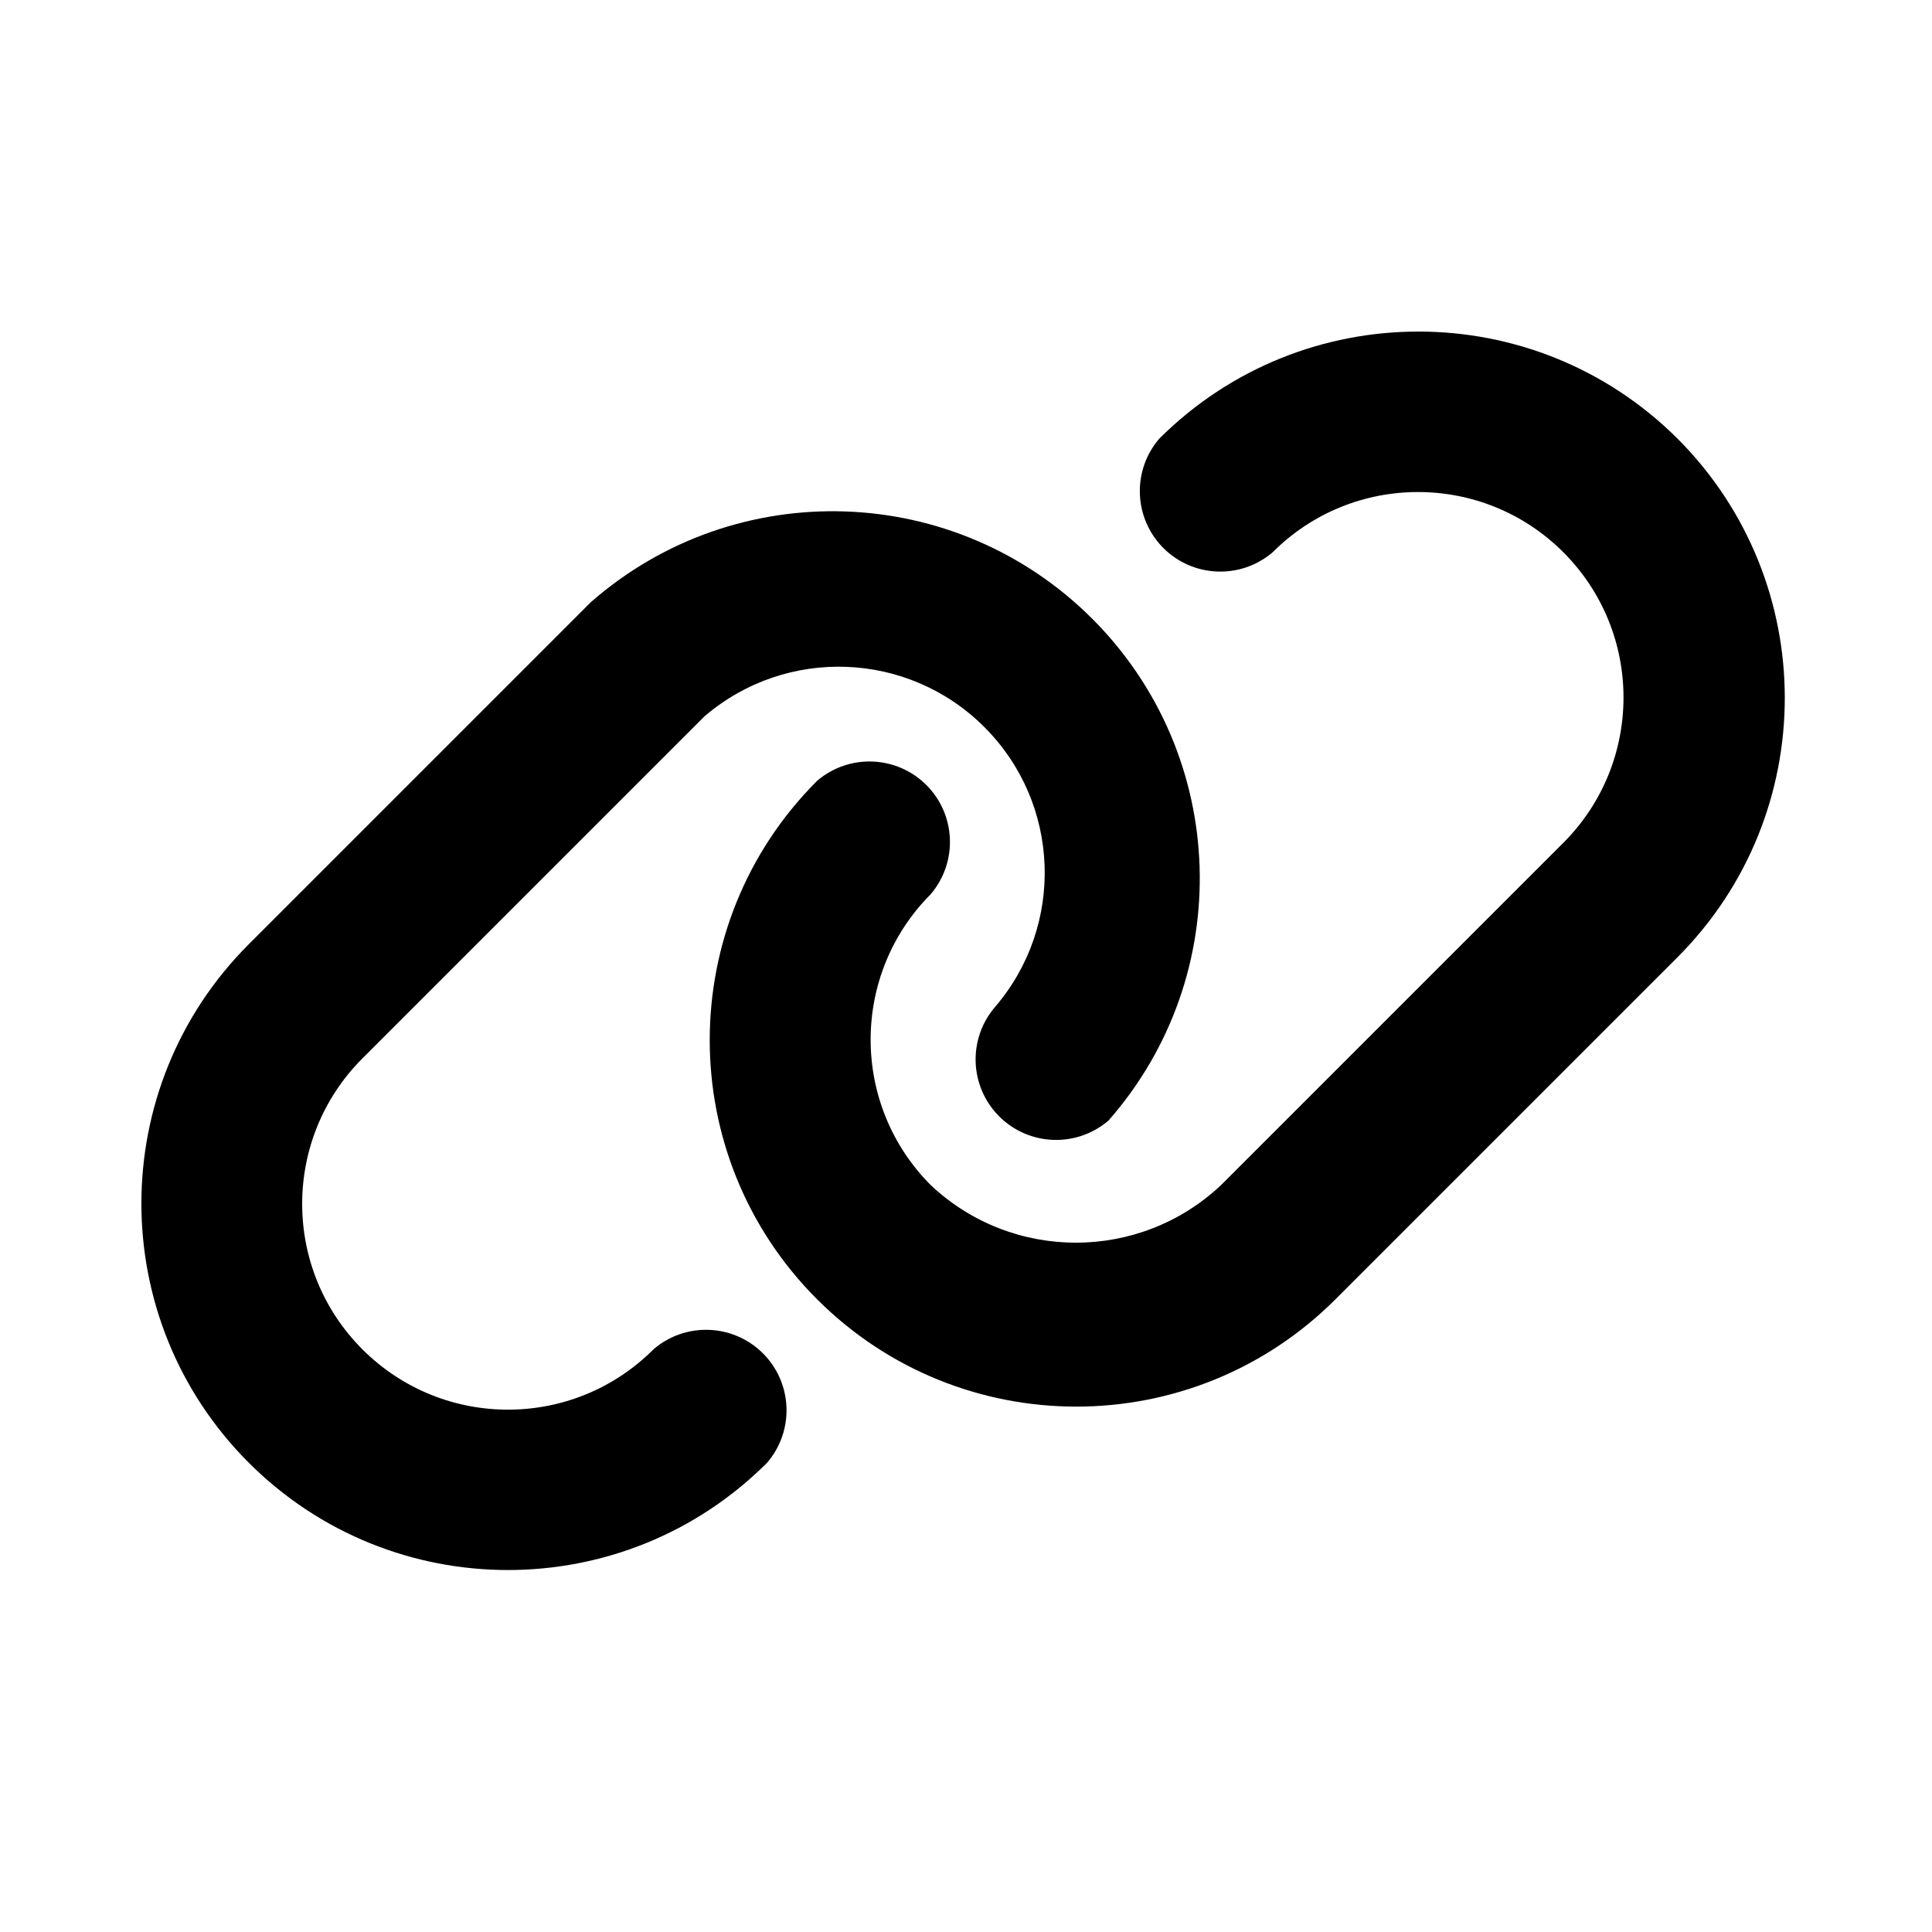
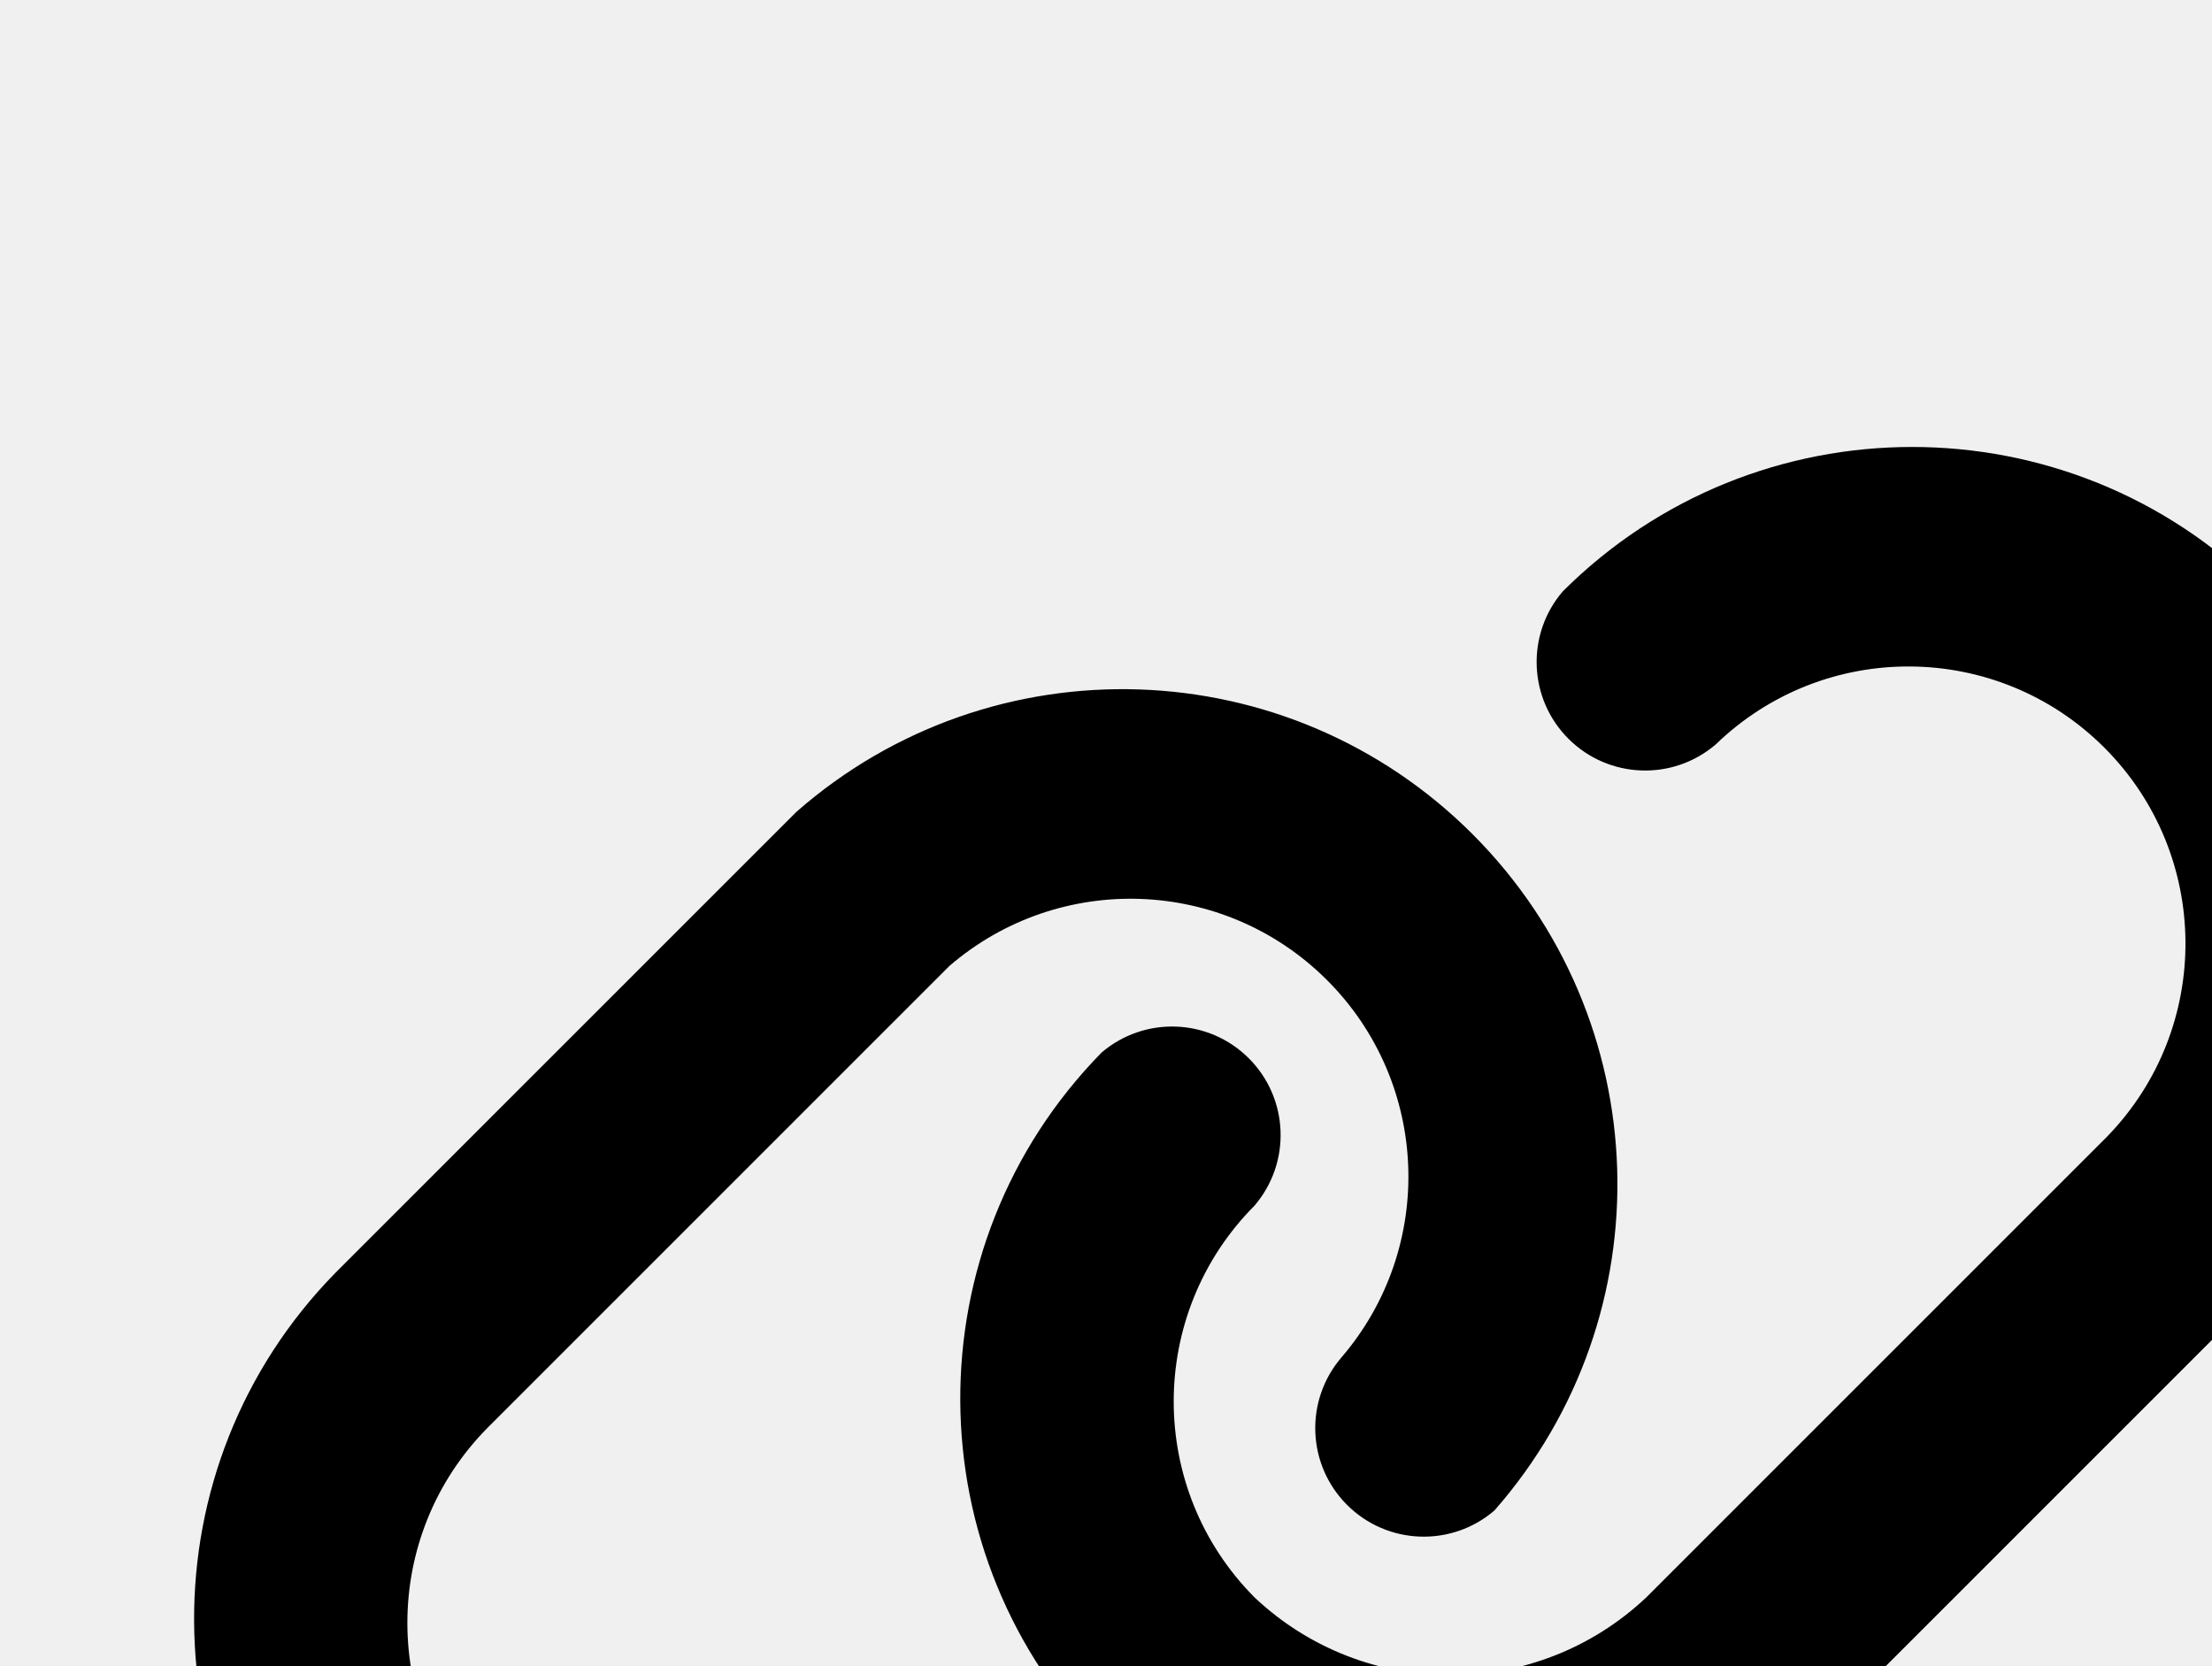
- <svg xmlns="http://www.w3.org/2000/svg" width="24" height="24" viewBox="0 0 24 24">
-   <g fill="none" fill-rule="evenodd" transform="translate(-72 -234)">
-     <rect width="504" height="450" fill="#FFF" />
-     <g transform="translate(72 234)">
-       <rect width="24" height="24" />
-       <path fill="#000" fill-rule="nonzero" d="M7.12,12.76 C6.123,13.76 4.505,13.762 3.505,12.765 C2.505,11.768 2.503,10.15 3.5,9.15 L7.75,4.9 C8.766,4.028 10.282,4.085 11.228,5.032 C12.175,5.978 12.232,7.494 11.36,8.51 C11.02,8.907 11.043,9.498 11.412,9.868 C11.782,10.237 12.373,10.26 12.77,9.92 C14.356,8.115 14.268,5.389 12.571,3.689 C10.873,1.989 8.148,1.897 6.34,3.48 L2.09,7.73 C0.312,9.508 0.312,12.392 2.09,14.17 C3.868,15.948 6.752,15.948 8.53,14.17 C8.87,13.773 8.847,13.182 8.478,12.812 C8.108,12.443 7.517,12.42 7.12,12.76 L7.12,12.76 Z M19.84,1.45 C18.06,-0.325 15.18,-0.325 13.4,1.45 C13.06,1.847 13.083,2.438 13.452,2.808 C13.822,3.177 14.413,3.2 14.81,2.86 C15.807,1.863 17.423,1.863 18.42,2.86 C19.417,3.857 19.417,5.473 18.42,6.47 L14.17,10.72 C13.157,11.676 11.573,11.676 10.56,10.72 C9.567,9.721 9.567,8.109 10.56,7.11 C10.9,6.713 10.877,6.122 10.508,5.752 C10.138,5.383 9.547,5.36 9.15,5.7 C7.372,7.478 7.372,10.362 9.15,12.14 C10.928,13.918 13.812,13.918 15.59,12.14 L19.84,7.89 C21.615,6.11 21.615,3.23 19.84,1.45 L19.84,1.45 Z" transform="translate(1 4)" />
-     </g>
-   </g>
+ <svg xmlns="http://www.w3.org/2000/svg" viewbox="0 0 24 24">
+   <path class="icon__shape" fill-rule="nonzero" d="M8.12 16.76a2.556 2.556 0 1 1-3.62-3.61L8.75 8.9a2.56 2.56 0 0 1 3.61 3.61 1 1 0 0 0 1.41 1.41 4.56 4.56 0 0 0-6.43-6.44l-4.25 4.25a4.554 4.554 0 0 0 6.44 6.44 1 1 0 0 0-1.41-1.41zM20.84 5.45a4.56 4.56 0 0 0-6.44 0 1 1 0 0 0 1.41 1.41 2.553 2.553 0 0 1 3.61 3.61l-4.25 4.25a2.63 2.63 0 0 1-3.61 0 2.56 2.56 0 0 1 0-3.61 1 1 0 0 0-1.41-1.41 4.554 4.554 0 0 0 6.44 6.44l4.25-4.25a4.56 4.56 0 0 0 0-6.44z" />
</svg>
